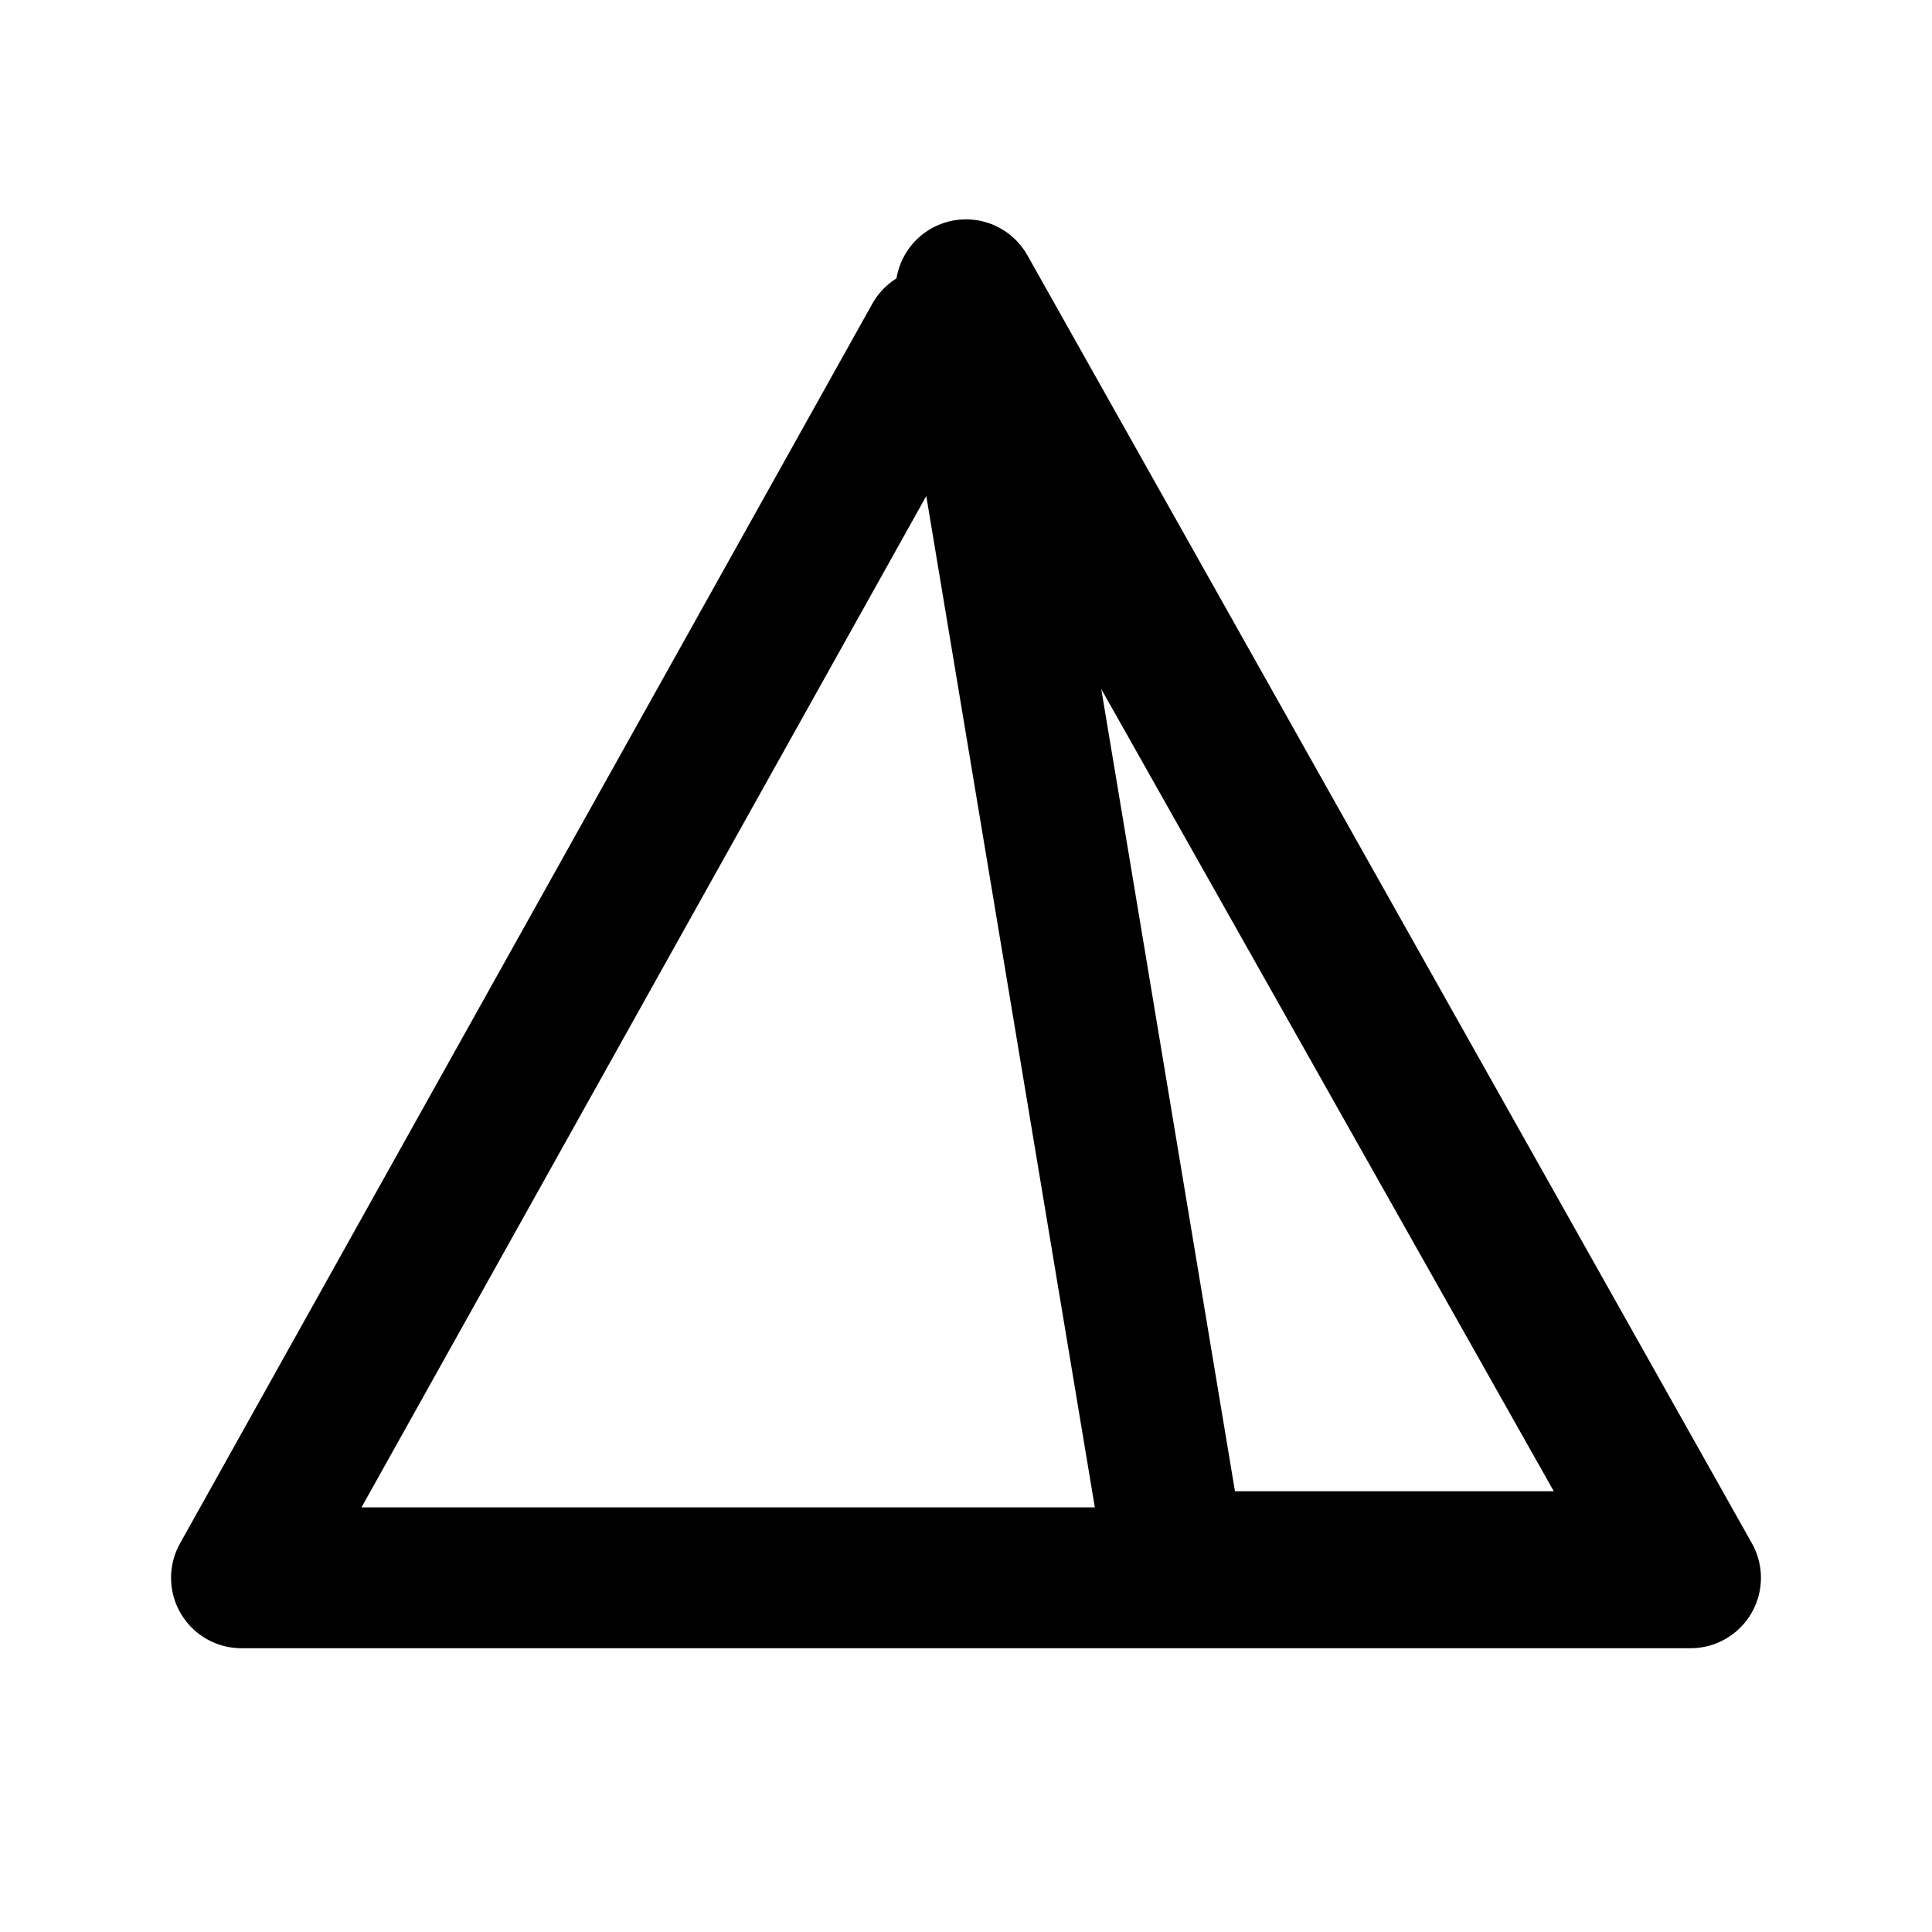
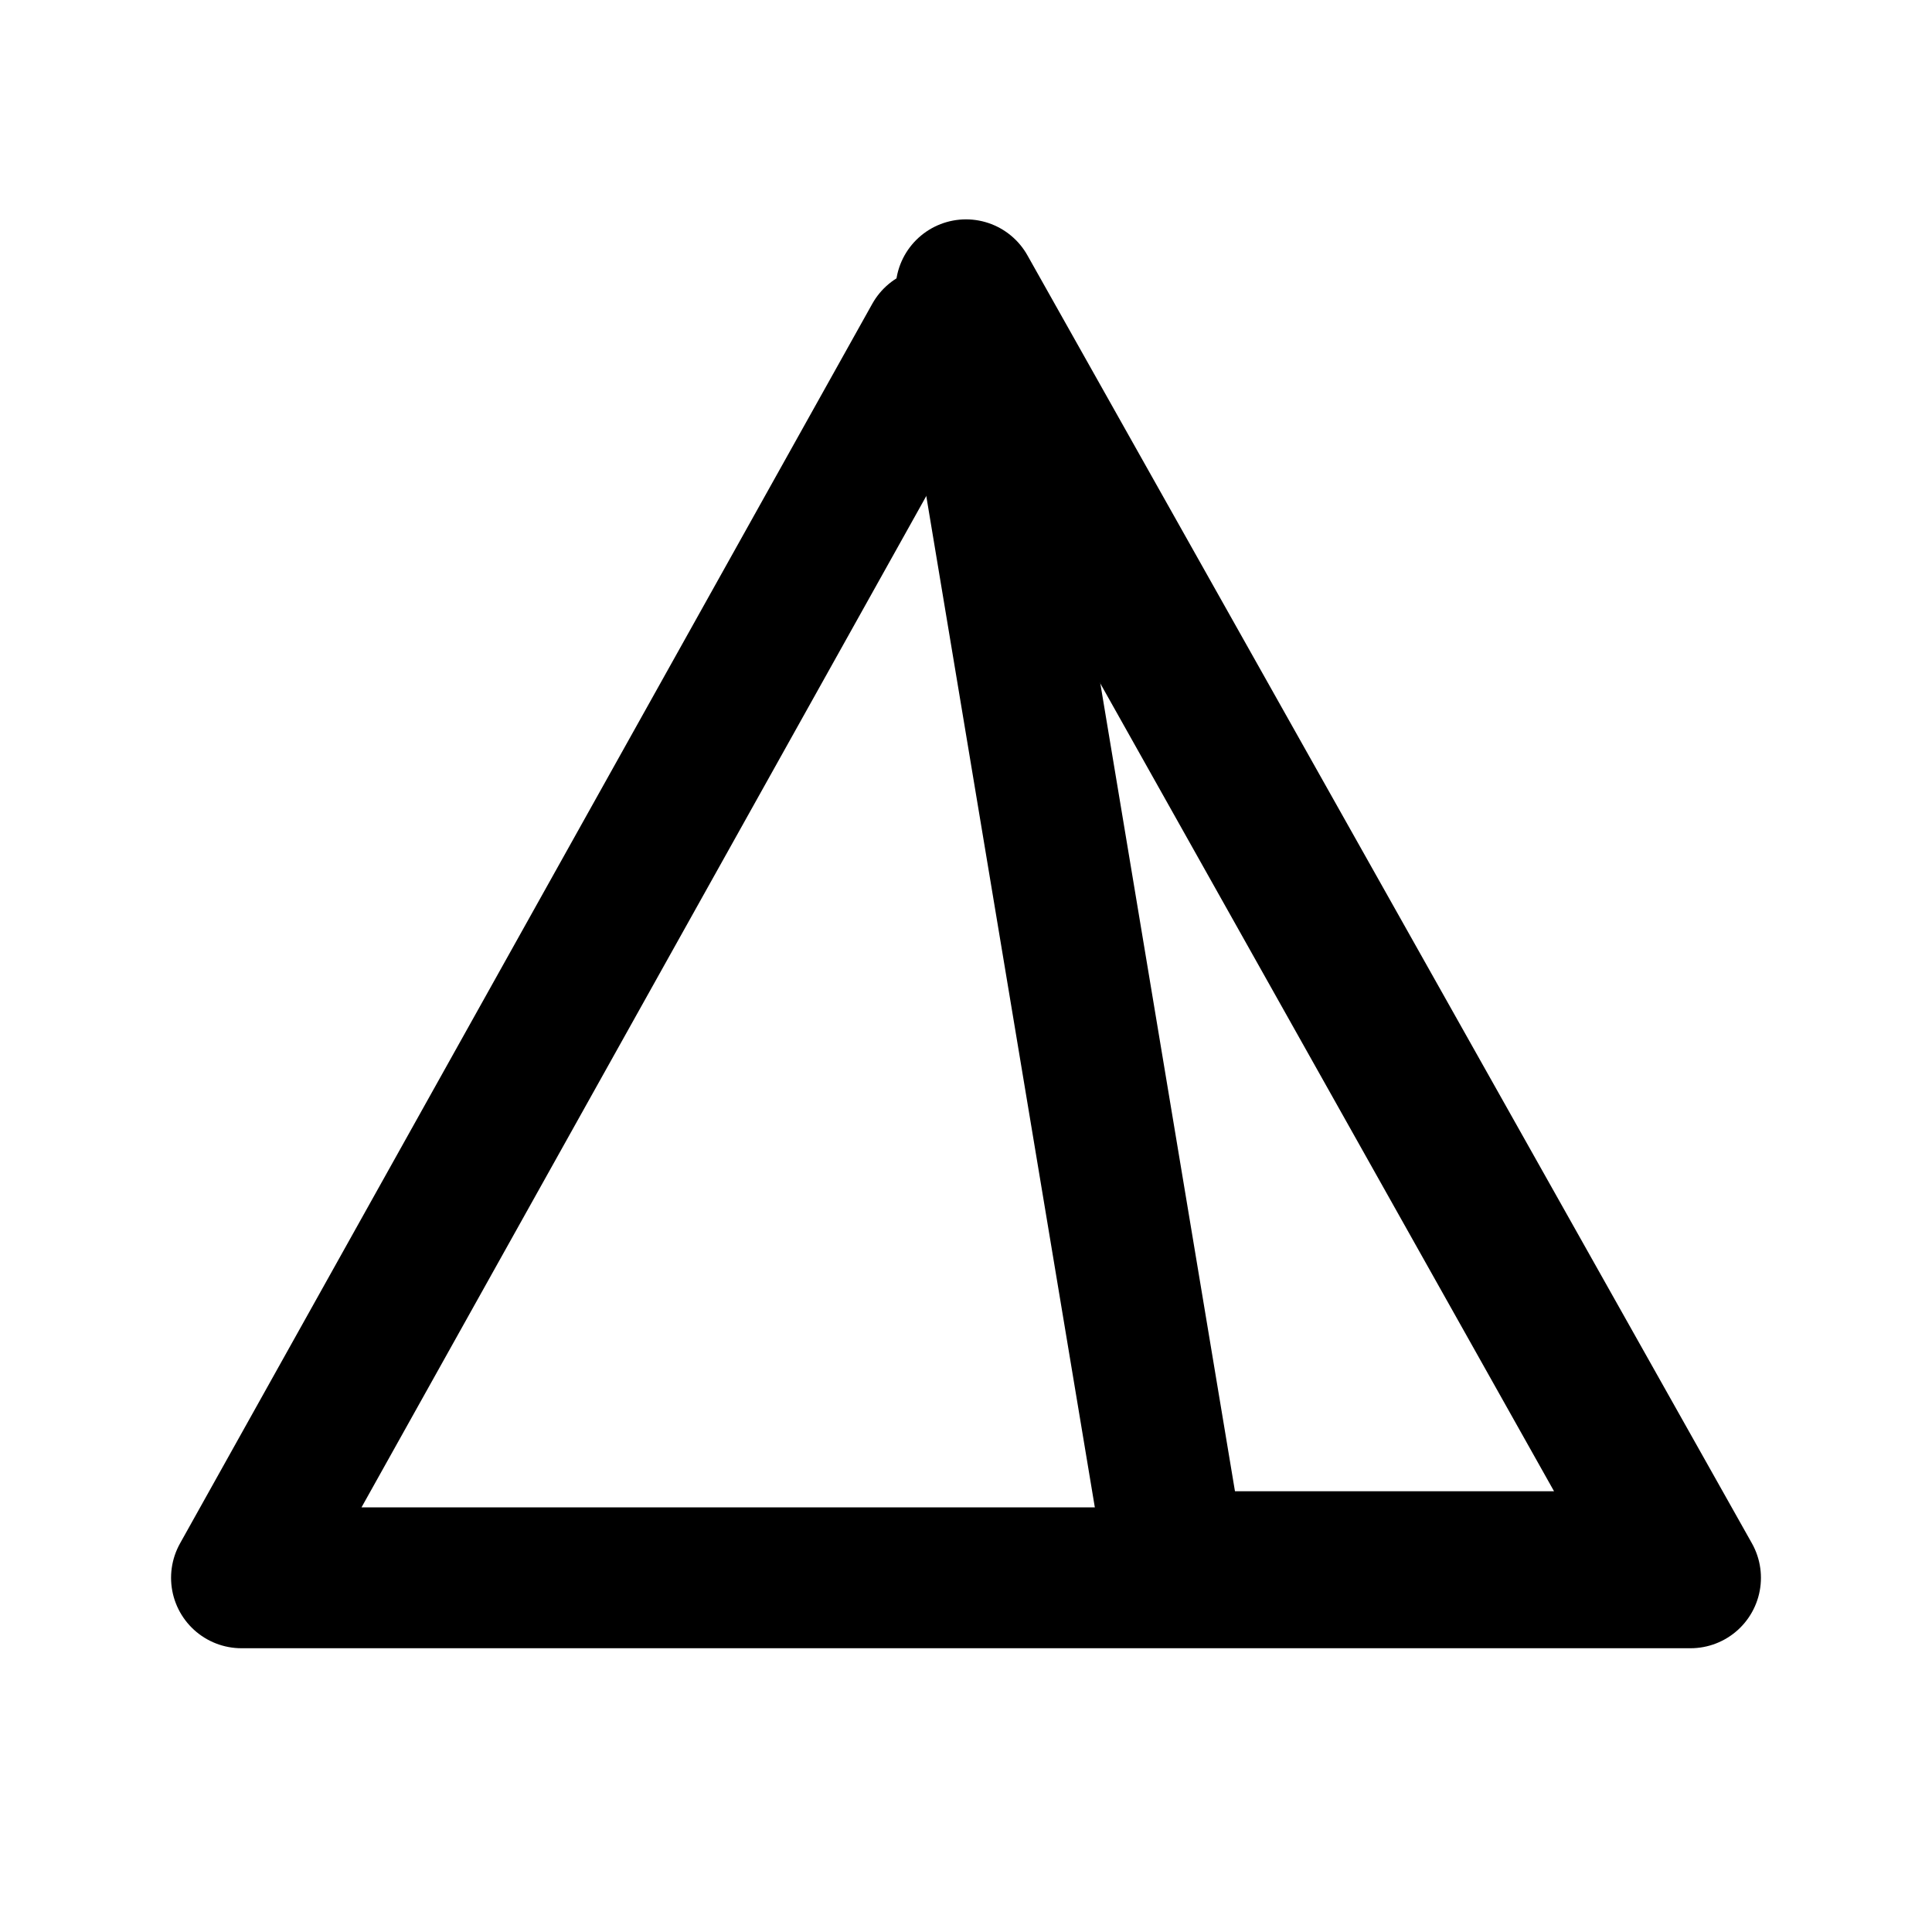
<svg xmlns="http://www.w3.org/2000/svg" viewBox="0 0 24 24" fill="none" stroke="currentColor" stroke-width="1.75" stroke-linecap="round" stroke-linejoin="round">
  <path d="M12 3.6 L21 19.6 L3 19.6 L11.6 4.2" />
  <path d="M12 3.8 L14.6 19.4" />
-   <path d="M12 3.8 L20.8 19.4 L14.6 19.4" data-role="step" data-step="1" data-rest="hidden" />
+   <path d="M12.15 4 L20.8 19.4 L14.75 19.4" data-role="mark" data-rest="hidden" />
</svg>
